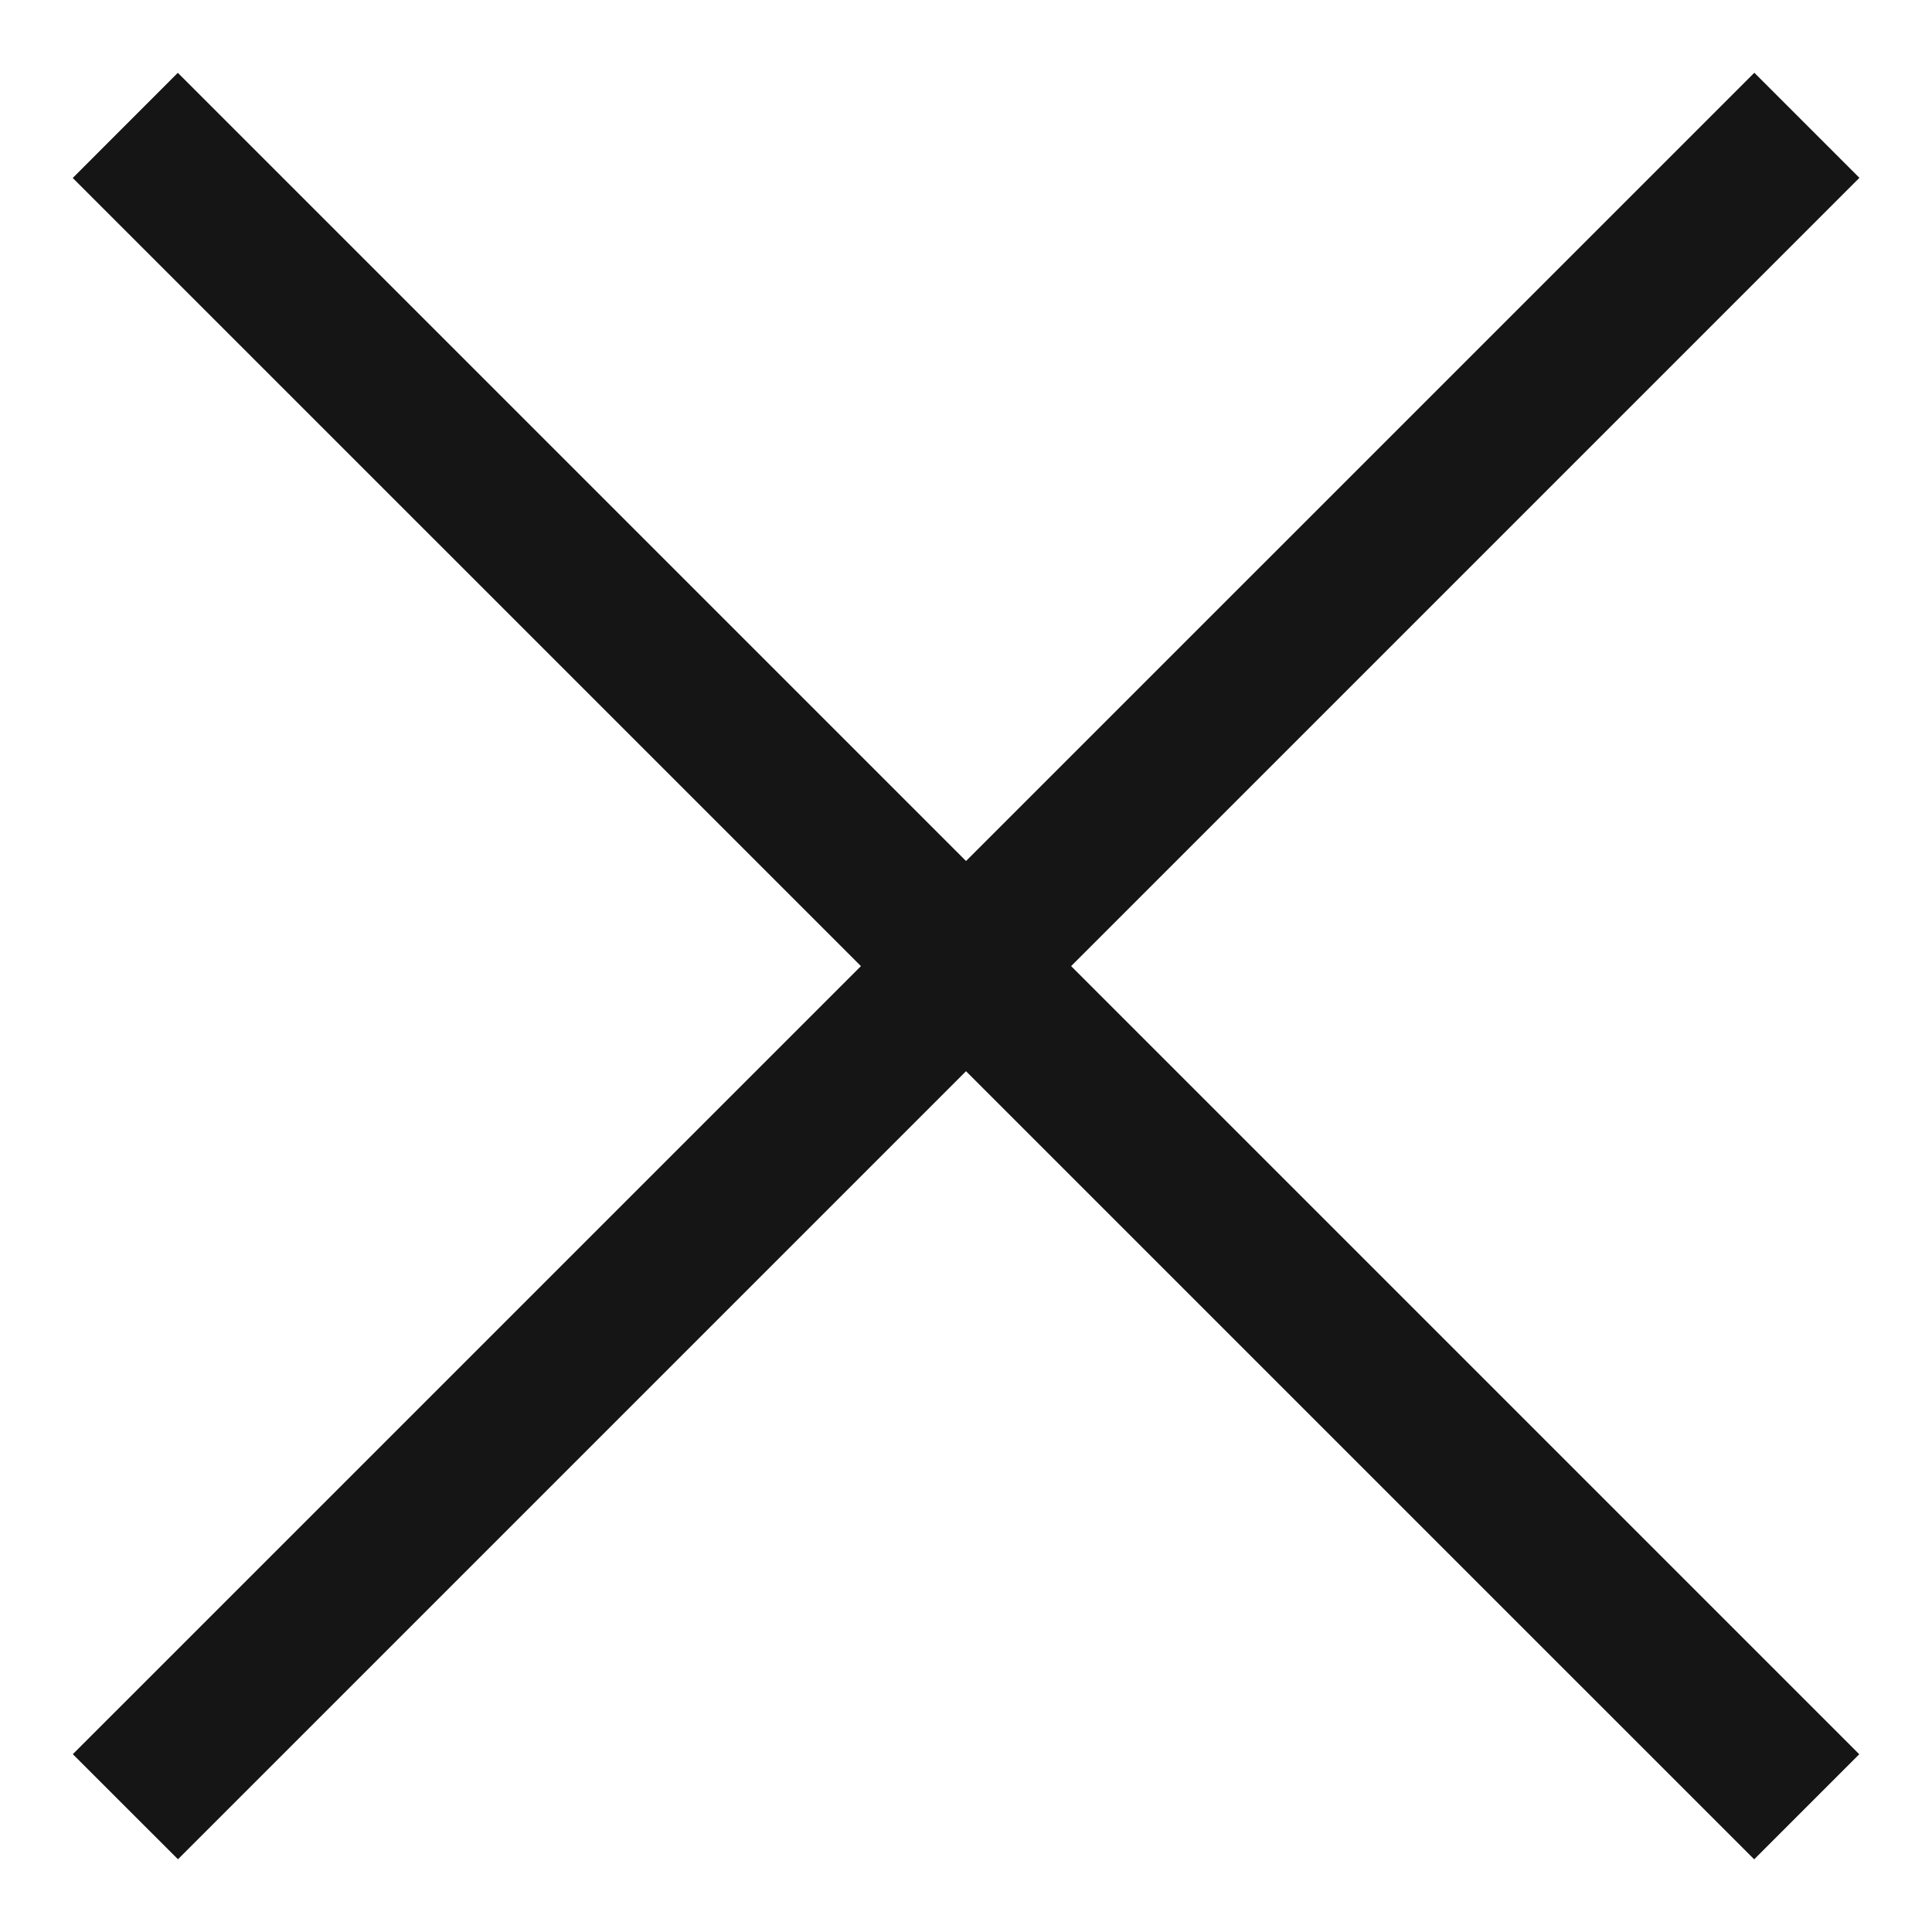
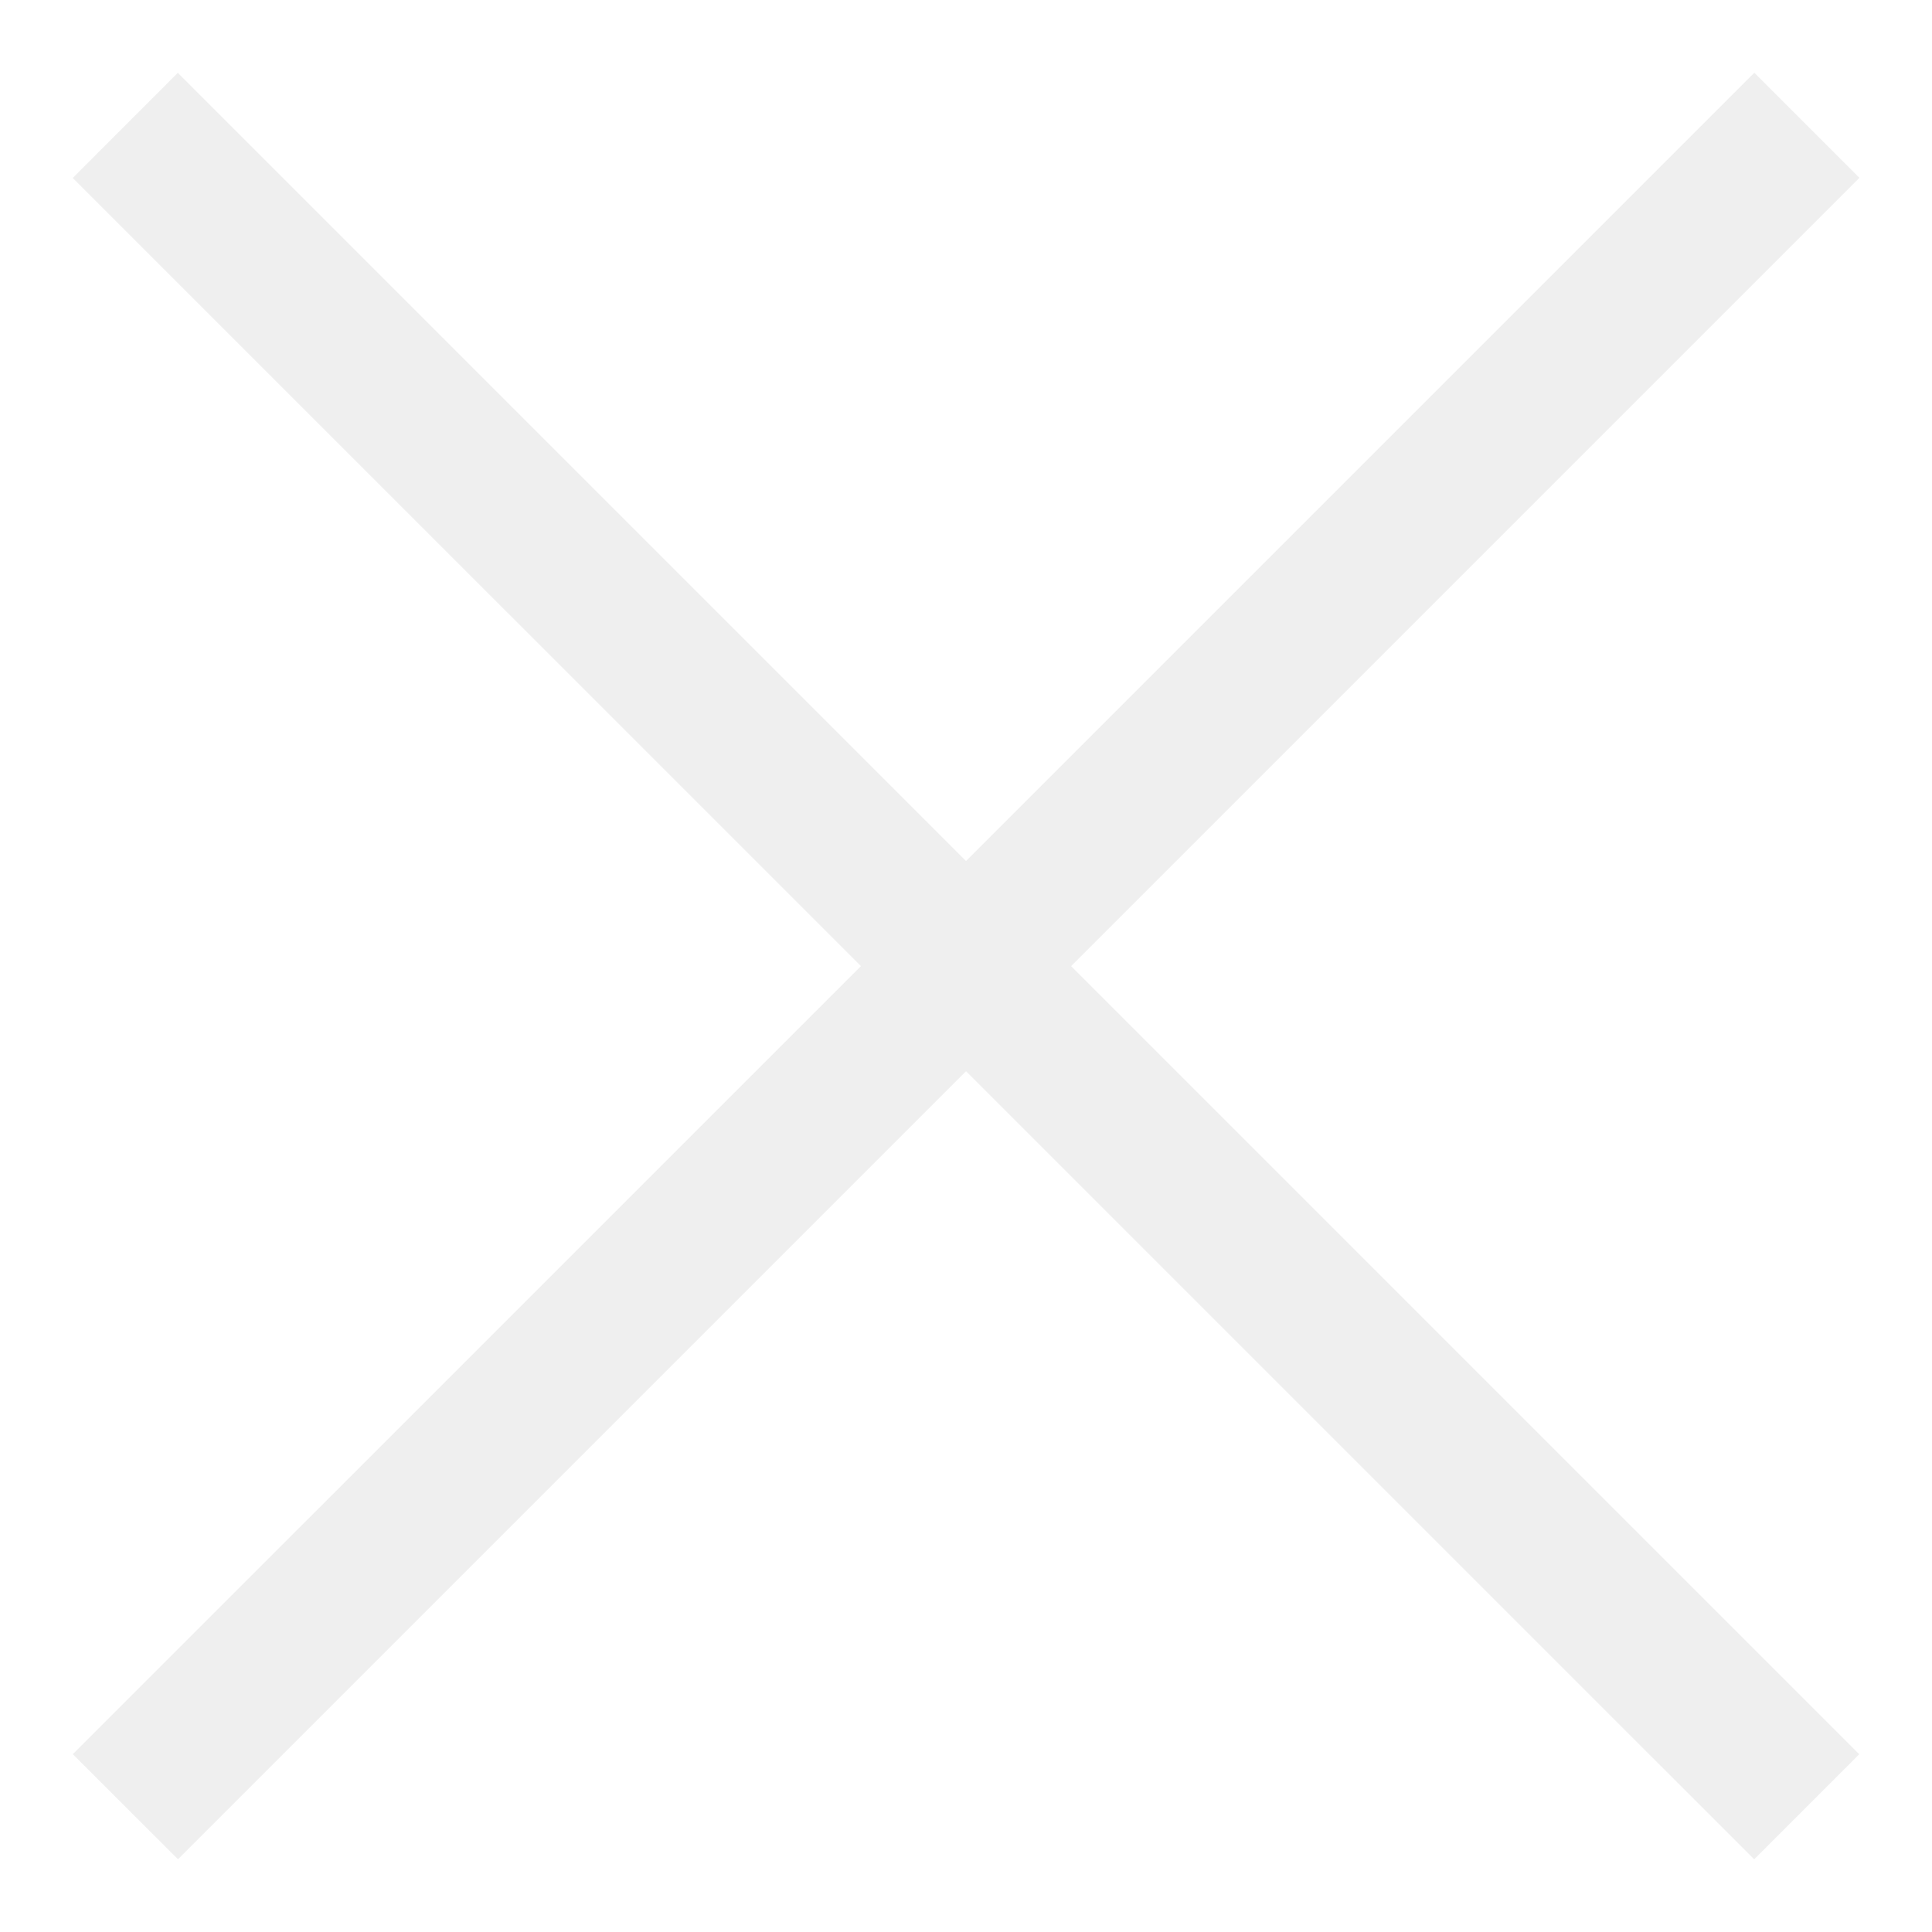
<svg xmlns="http://www.w3.org/2000/svg" width="26" height="26">
-   <g fill="#151515" fill-rule="evenodd">
+   <g fill="#efefef" fill-rule="evenodd">
    <path d="m2.393.98 22.628 22.628-1.414 1.414L.979 2.395z" />
    <path d="M.98 23.607 23.609.979l1.414 1.414L2.395 25.021z" />
  </g>
</svg>
